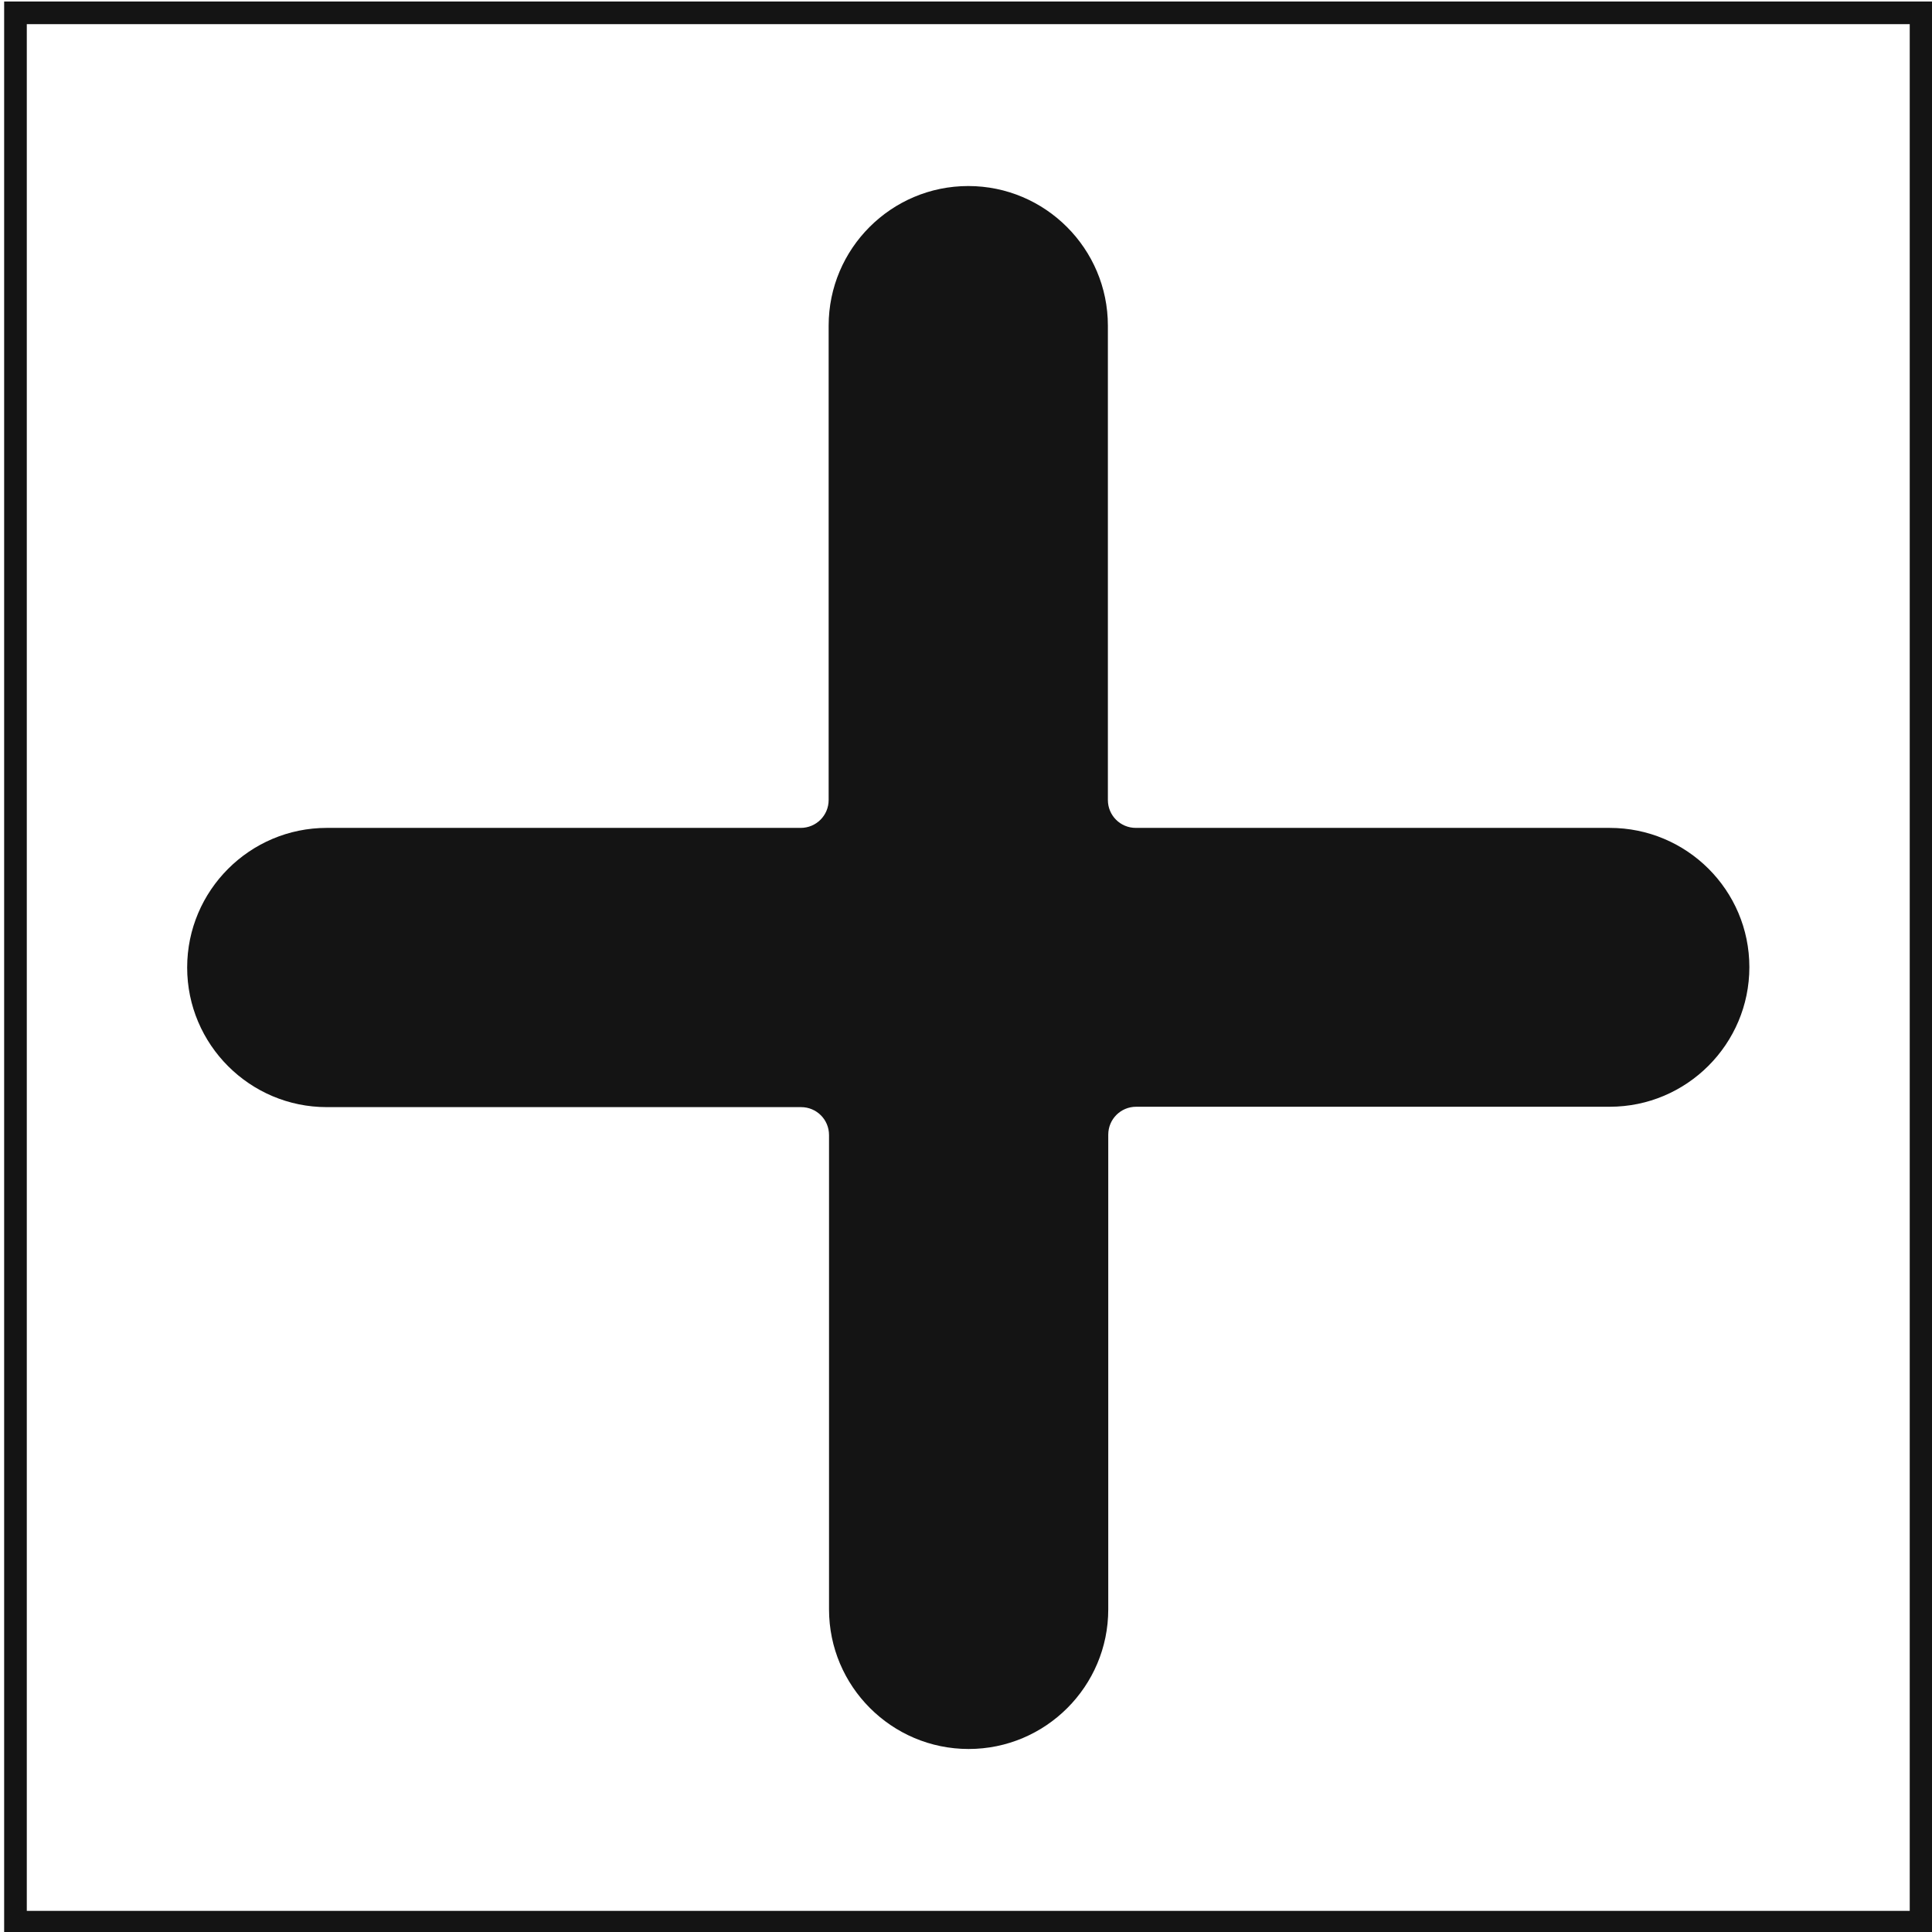
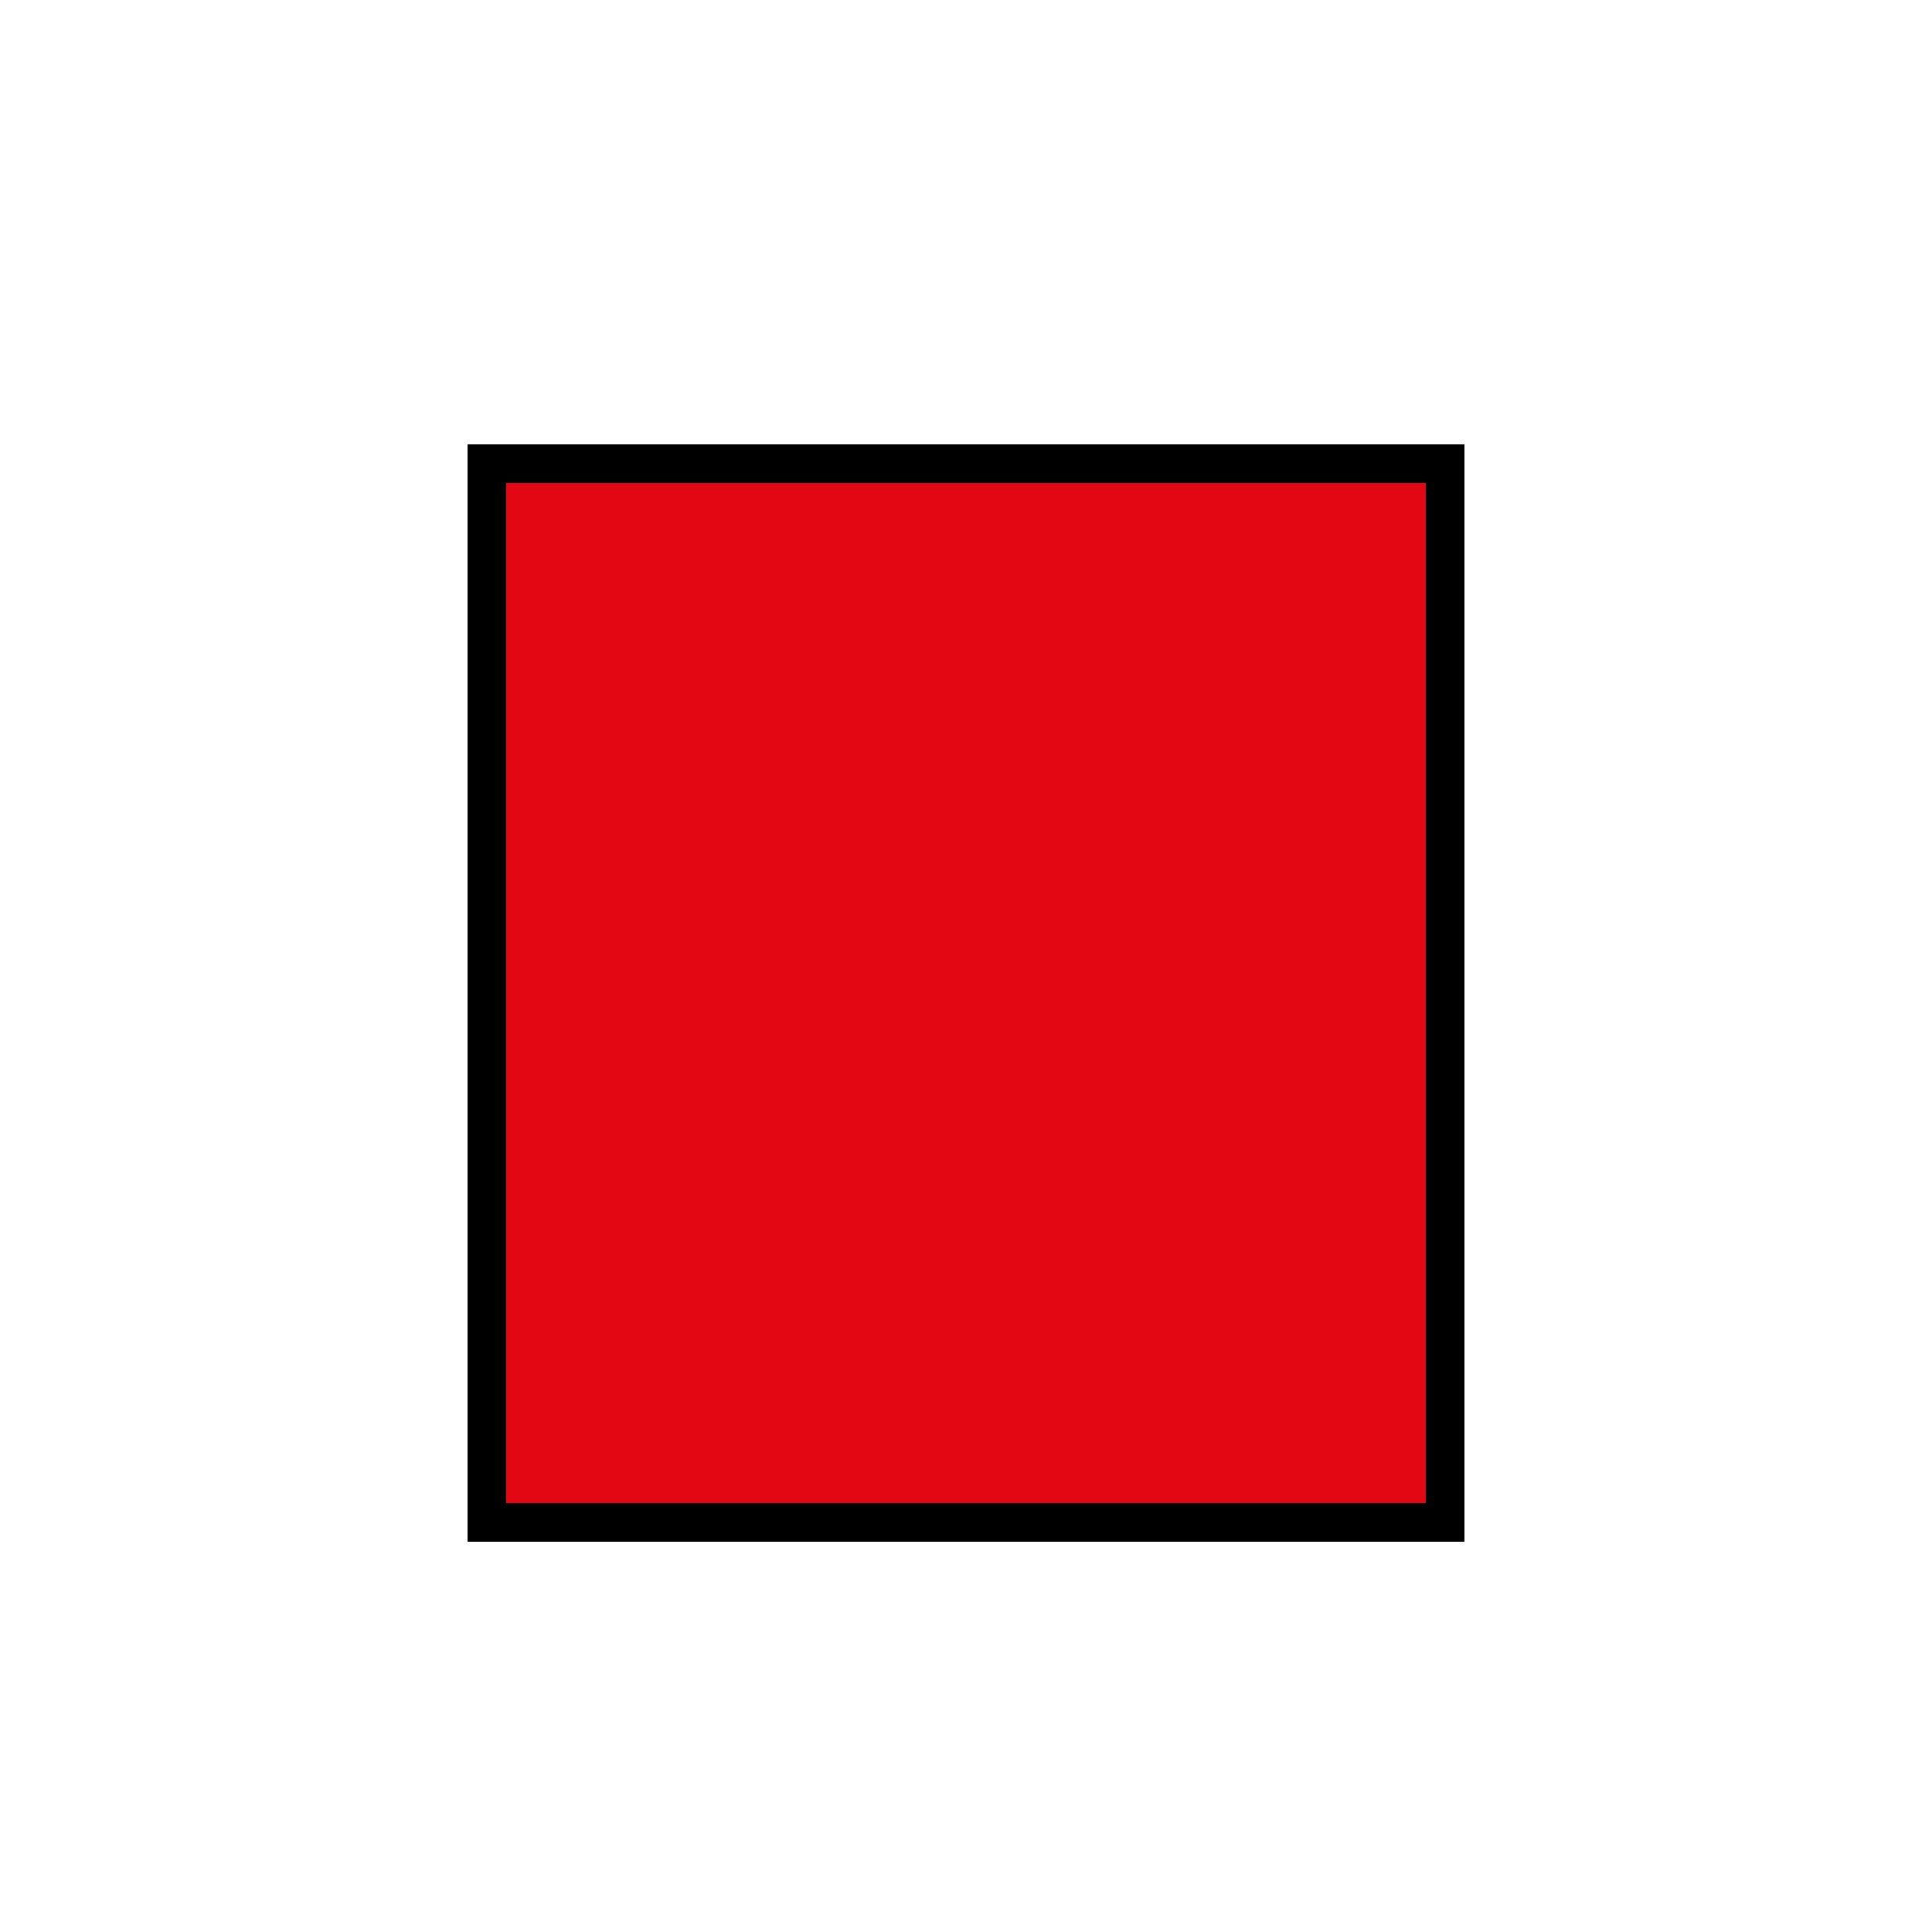
- <svg xmlns="http://www.w3.org/2000/svg" version="1.1" id="Слой_1" x="0px" y="0px" viewBox="0 0 512 512" style="enable-background:new 0 0 512 512;" xml:space="preserve">
-   <style type="text/css">
- 	.st0{fill:#141414;}
- </style>
-   <g>
-     <path class="st0" d="M506.1,6.4v500H7.1V6.4H506.1 M512.1,0.4H1.1v512h511V0.4L512.1,0.4z" />
-   </g>
-   <path class="st0" d="M426.6,219.4H301c-4.1,0-7.4-3.3-7.4-7.4V86.3c0-20.4-16.6-37-37-37s-37,16.6-37,37V212c0,4.1-3.3,7.4-7.4,7.4  H86.6c-20.4,0-37,16.6-37,37c0,20.4,16.6,37,37,37h125.7c4.1,0,7.4,3.3,7.4,7.4v125.7c0,20.4,16.6,37,37,37s37-16.6,37-37V300.7  c0-4.1,3.3-7.4,7.4-7.4h125.5c20.4,0,37-16.6,37-37S447,219.4,426.6,219.4z" />
+ <svg xmlns="http://www.w3.org/2000/svg" version="1.1" baseProfile="tiny" id="Слой_1" x="0px" y="0px" viewBox="0 0 50 50" xml:space="preserve">
+   <rect x="12.6" y="12" fill="#E30613" stroke="#000000" stroke-miterlimit="10" width="24.8" height="27.4" />
</svg>
